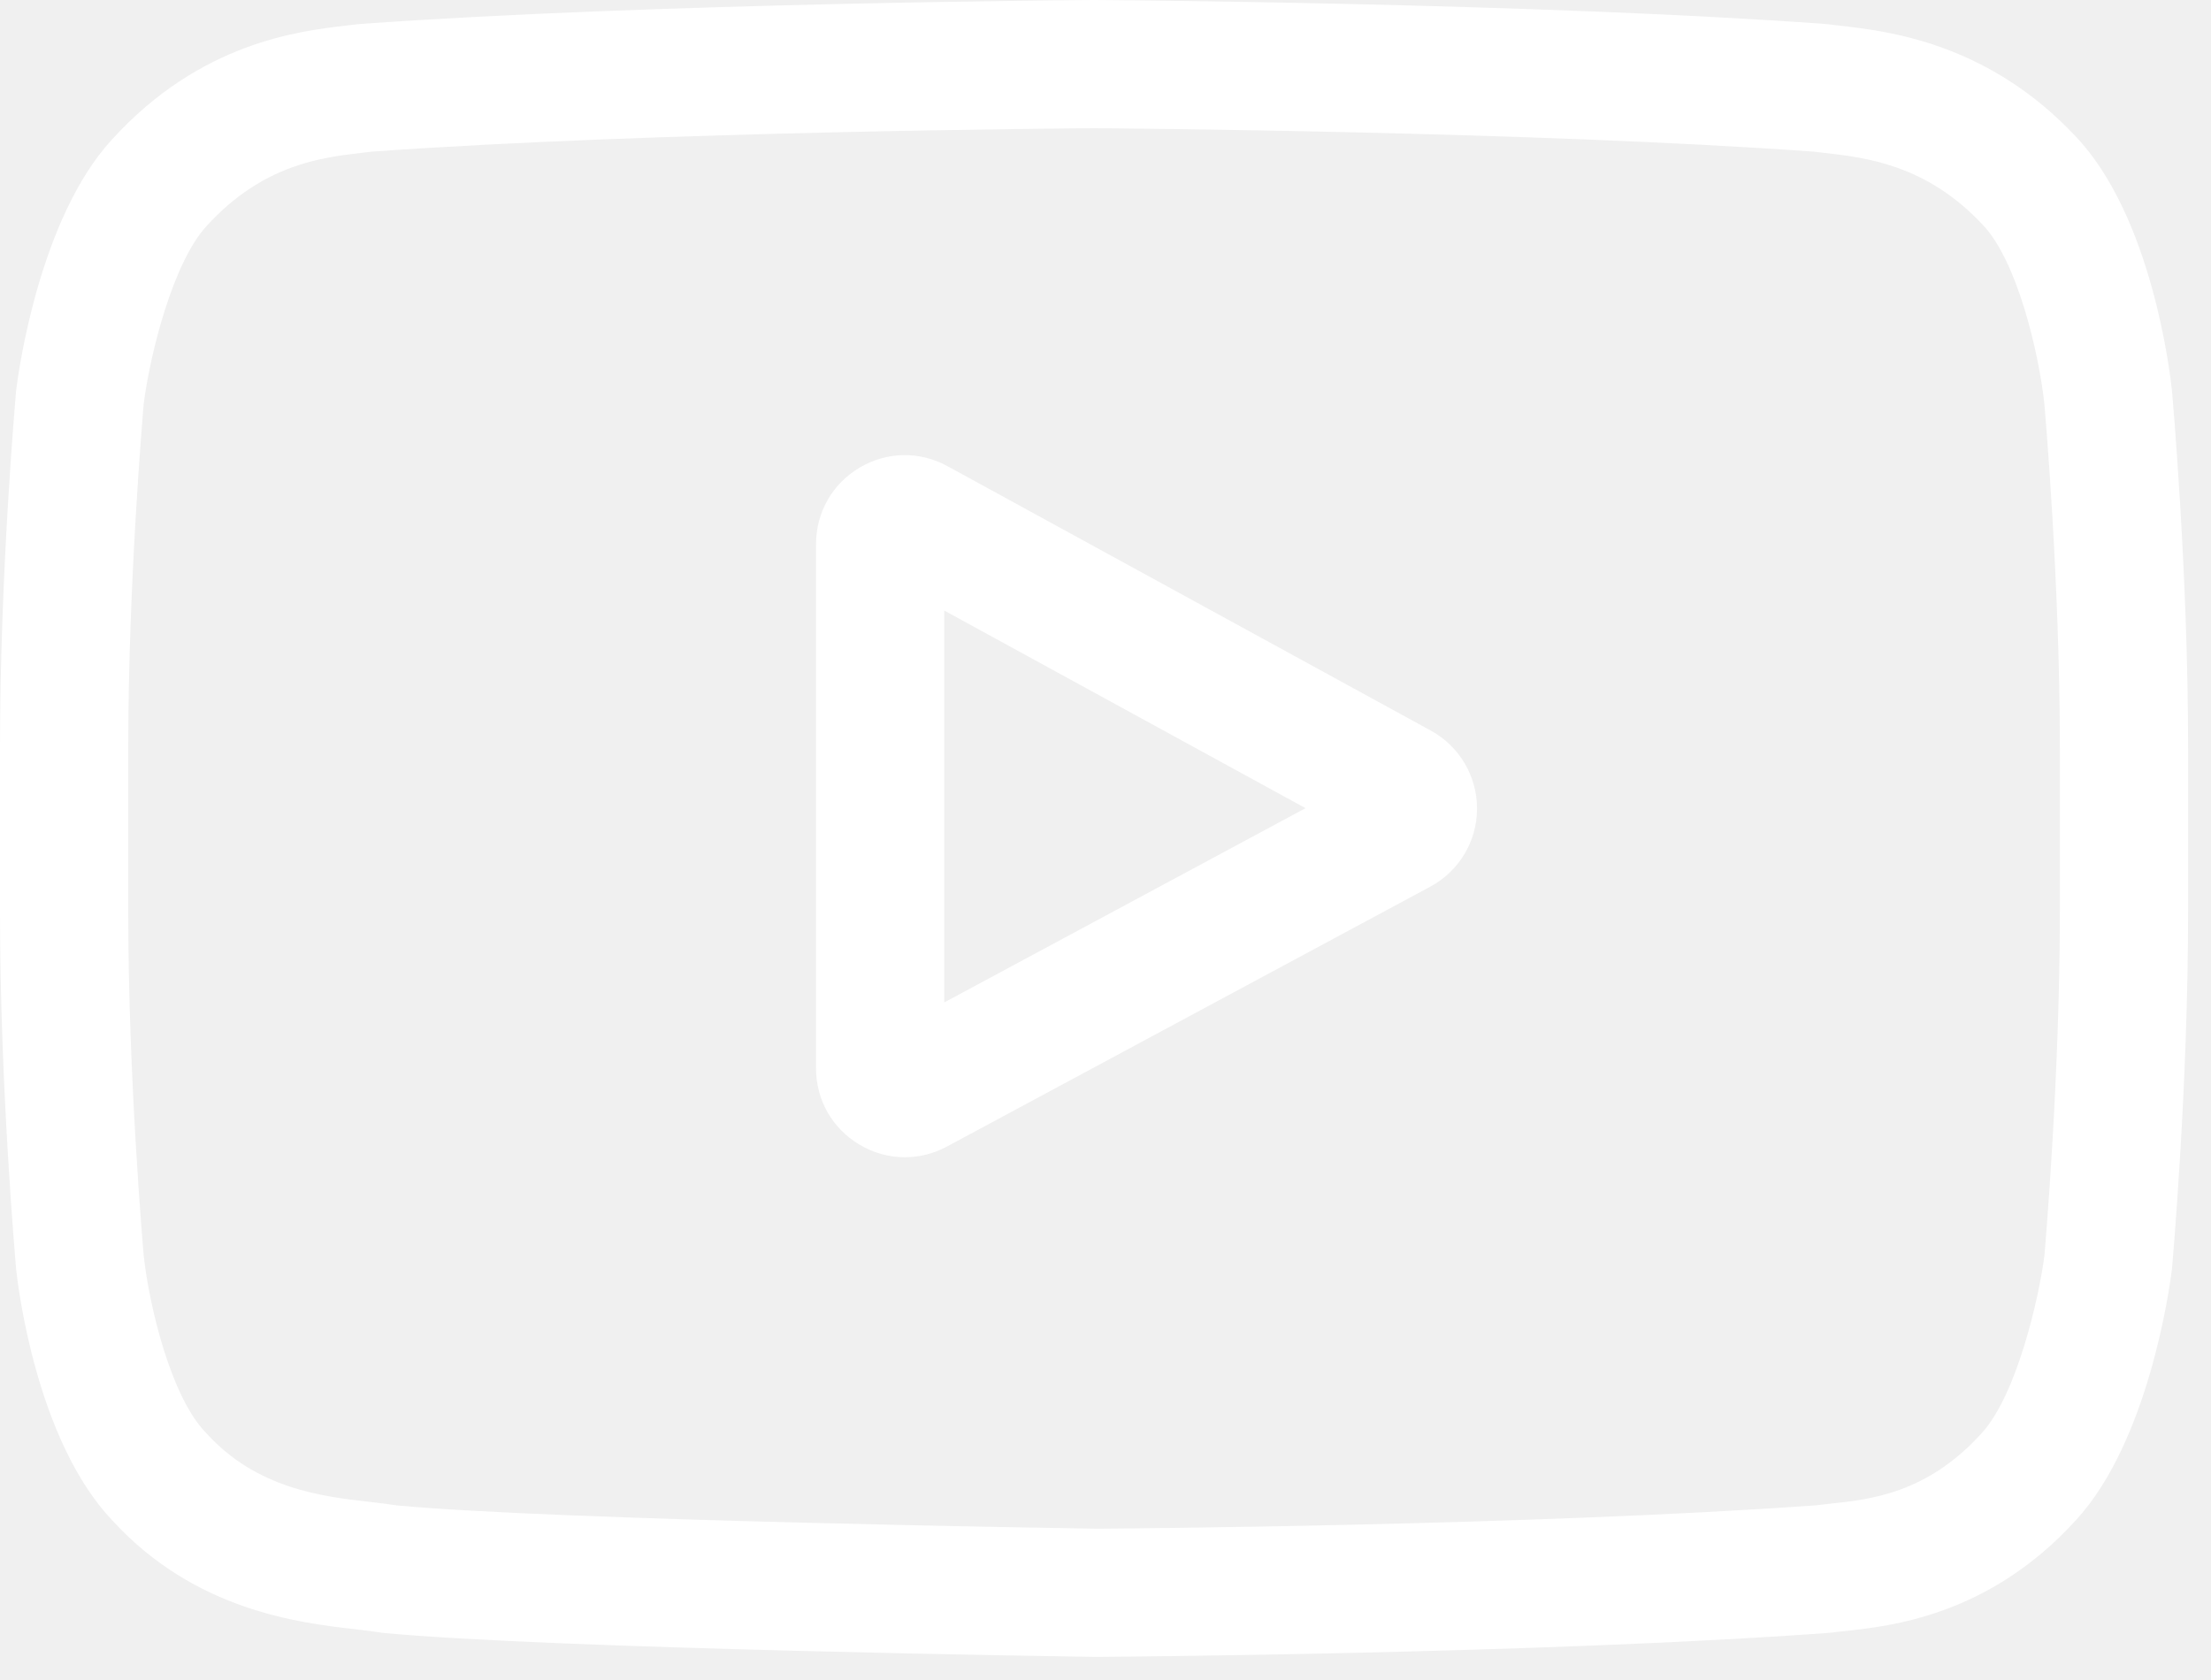
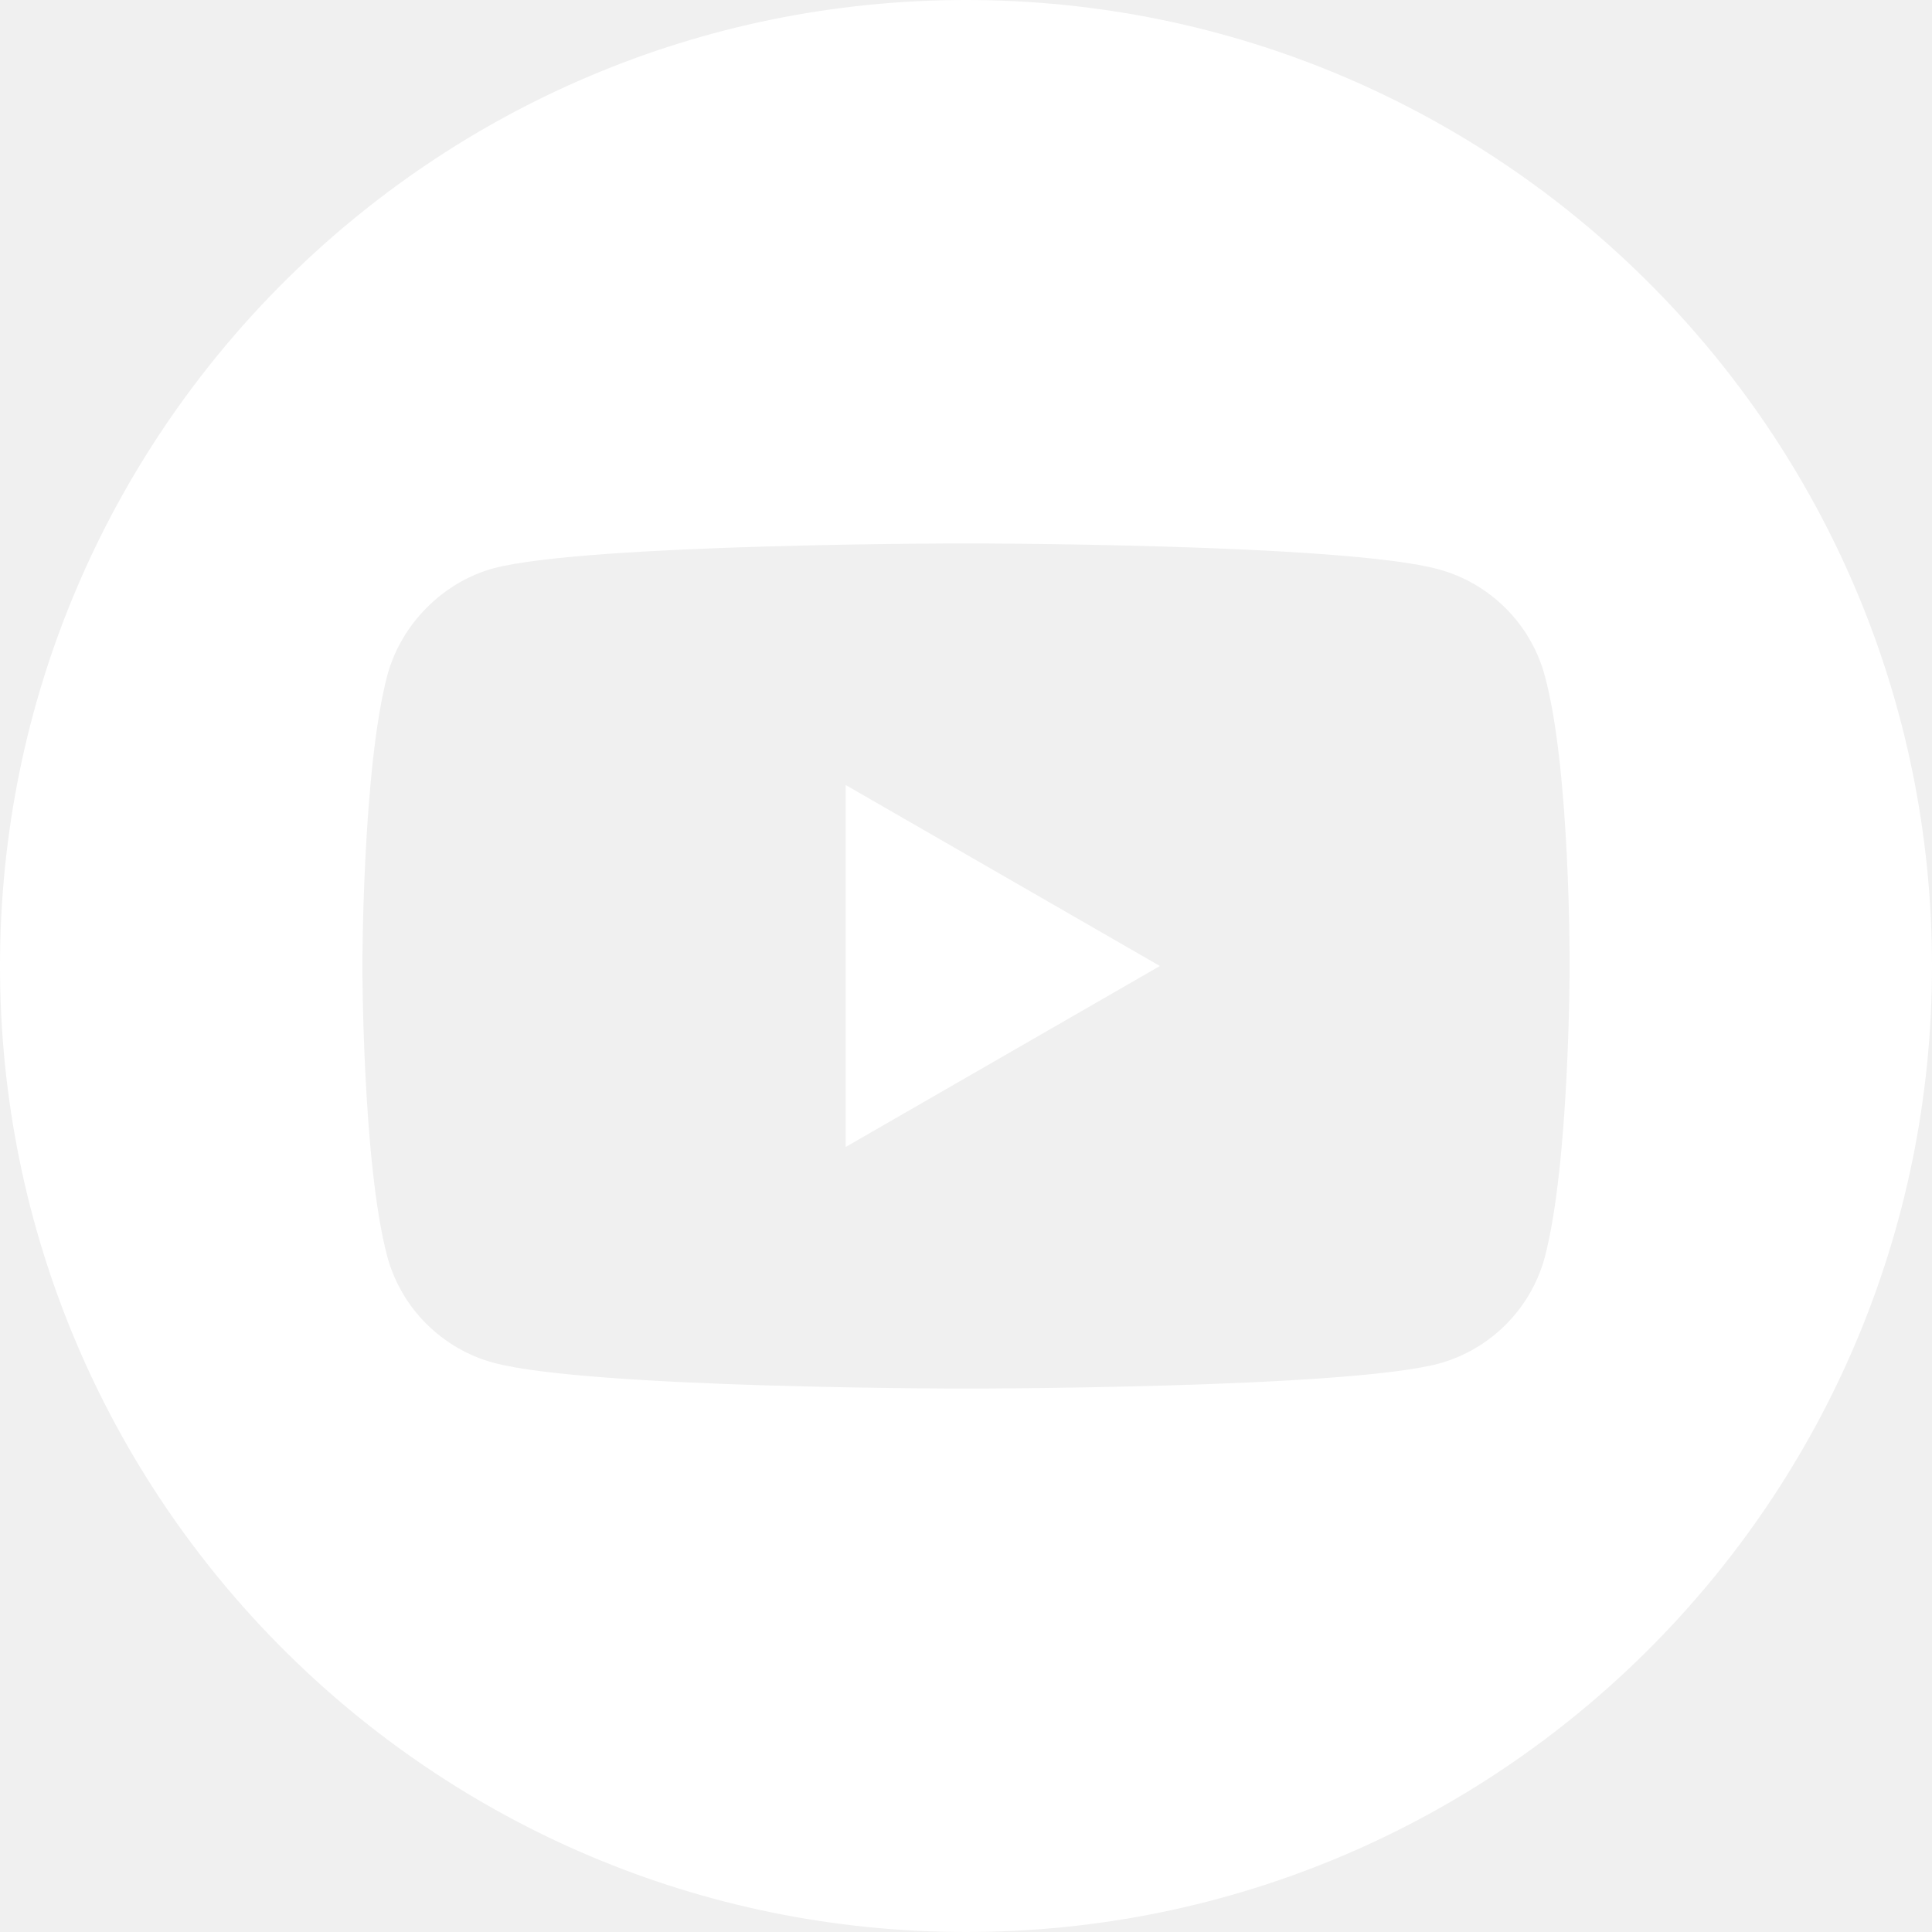
- <svg xmlns="http://www.w3.org/2000/svg" width="25" height="19" viewBox="0 0 25 19" fill="none">
-   <path d="M16.179 8.263L10.713 5.272C10.399 5.1 10.027 5.106 9.719 5.289C9.411 5.472 9.227 5.795 9.227 6.153V12.083C9.227 12.439 9.41 12.761 9.716 12.944C9.876 13.04 10.053 13.088 10.231 13.088C10.393 13.088 10.556 13.048 10.707 12.967L16.172 10.028C16.497 9.853 16.7 9.516 16.701 9.147C16.702 8.779 16.502 8.44 16.179 8.263ZM10.677 11.337V6.905L14.762 9.14L10.677 11.337Z" fill="white" />
-   <path d="M24.559 4.423L24.558 4.411C24.537 4.212 24.328 2.441 23.467 1.54C22.472 0.48 21.343 0.352 20.8 0.29C20.756 0.285 20.714 0.28 20.678 0.275L20.634 0.271C17.364 0.033 12.424 0 12.375 0L12.37 0L12.366 0C12.316 0 7.377 0.033 4.077 0.271L4.033 0.275C3.998 0.28 3.959 0.284 3.917 0.289C3.381 0.351 2.264 0.48 1.266 1.578C0.446 2.469 0.209 4.203 0.185 4.397L0.182 4.423C0.175 4.506 0 6.478 0 8.459V10.31C0 12.29 0.175 14.263 0.182 14.346L0.183 14.359C0.204 14.555 0.413 16.293 1.27 17.195C2.206 18.219 3.389 18.354 4.025 18.427C4.126 18.439 4.213 18.449 4.272 18.459L4.329 18.467C6.217 18.647 12.139 18.735 12.39 18.739L12.397 18.739L12.405 18.739C12.454 18.738 17.393 18.706 20.664 18.468L20.707 18.464C20.749 18.458 20.795 18.453 20.846 18.448C21.38 18.391 22.49 18.274 23.474 17.191C24.294 16.299 24.532 14.566 24.556 14.371L24.559 14.346C24.566 14.263 24.741 12.29 24.741 10.31V8.459C24.741 6.478 24.566 4.506 24.559 4.423ZM23.291 10.31C23.291 12.143 23.131 14.031 23.116 14.204C23.054 14.681 22.804 15.778 22.404 16.212C21.788 16.89 21.155 16.957 20.693 17.006C20.637 17.012 20.586 17.018 20.539 17.024C17.375 17.253 12.622 17.288 12.403 17.289C12.158 17.285 6.323 17.196 4.492 17.026C4.399 17.011 4.297 16.999 4.19 16.987C3.648 16.925 2.907 16.84 2.336 16.212L2.323 16.198C1.93 15.789 1.687 14.764 1.626 14.21C1.614 14.079 1.45 12.169 1.45 10.31V8.459C1.45 6.628 1.61 4.742 1.625 4.565C1.698 4.003 1.953 2.973 2.336 2.556C2.971 1.858 3.641 1.781 4.084 1.729C4.126 1.724 4.165 1.72 4.202 1.715C7.411 1.485 12.198 1.451 12.37 1.45C12.542 1.451 17.328 1.485 20.509 1.715C20.548 1.72 20.59 1.725 20.636 1.73C21.092 1.782 21.78 1.861 22.412 2.535L22.418 2.541C22.81 2.95 23.053 3.993 23.115 4.558C23.126 4.682 23.291 6.596 23.291 8.459V10.31Z" fill="white" />
+ <svg xmlns="http://www.w3.org/2000/svg" width="30" height="30" viewBox="0 0 30 30" fill="none">
+   <path d="M13.132 17.81L18.011 15L13.132 12.19V17.81Z" fill="white" />
+   <path d="M15 0C6.717 0 0 6.717 0 15C0 23.283 6.717 30 15 30C23.283 30 30 23.283 30 15C30 6.717 23.283 0 15 0ZM24.373 15.015C24.373 15.015 24.373 18.057 23.987 19.524C23.77 20.327 23.137 20.96 22.334 21.176C20.868 21.562 15 21.562 15 21.562C15 21.562 9.148 21.562 7.665 21.161C6.863 20.945 6.229 20.312 6.013 19.509C5.627 18.057 5.627 15 5.627 15C5.627 15 5.627 11.958 6.013 10.491C6.229 9.688 6.878 9.04 7.665 8.824C9.132 8.438 15 8.438 15 8.438C15 8.438 20.868 8.438 22.334 8.839C23.137 9.055 23.77 9.688 23.987 10.491C24.388 11.958 24.373 15.015 24.373 15.015Z" fill="white" />
</svg>
